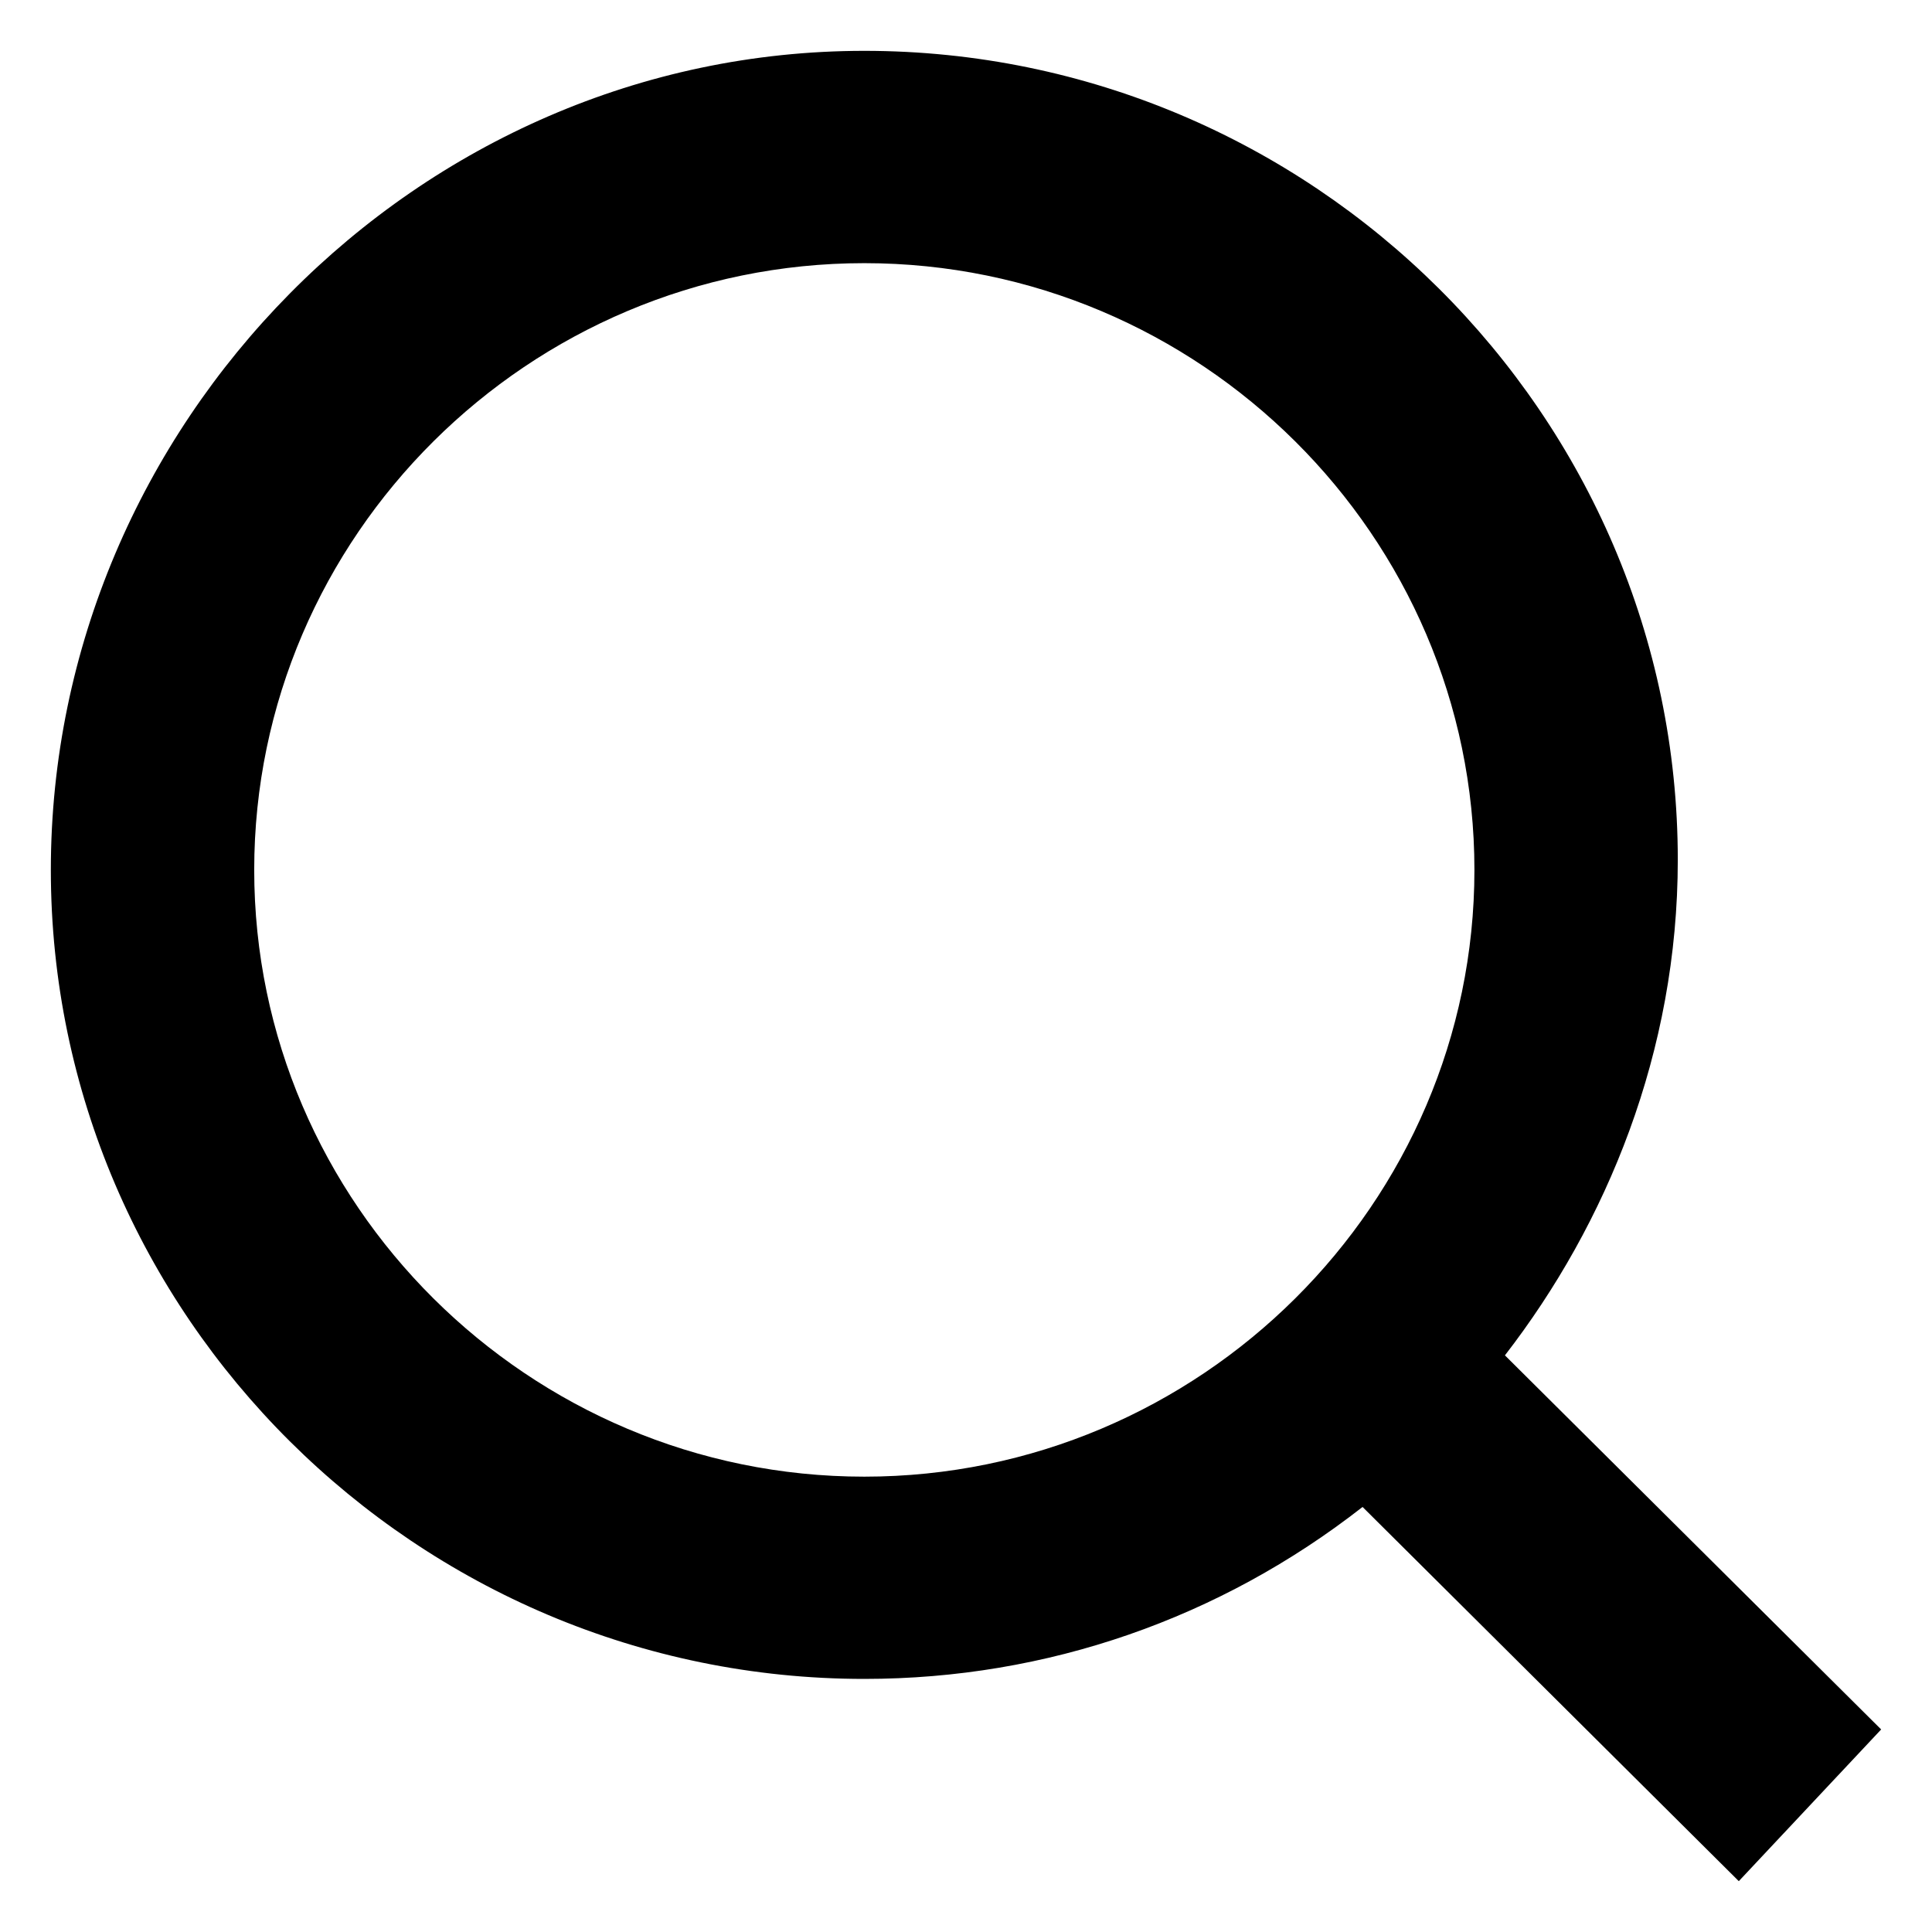
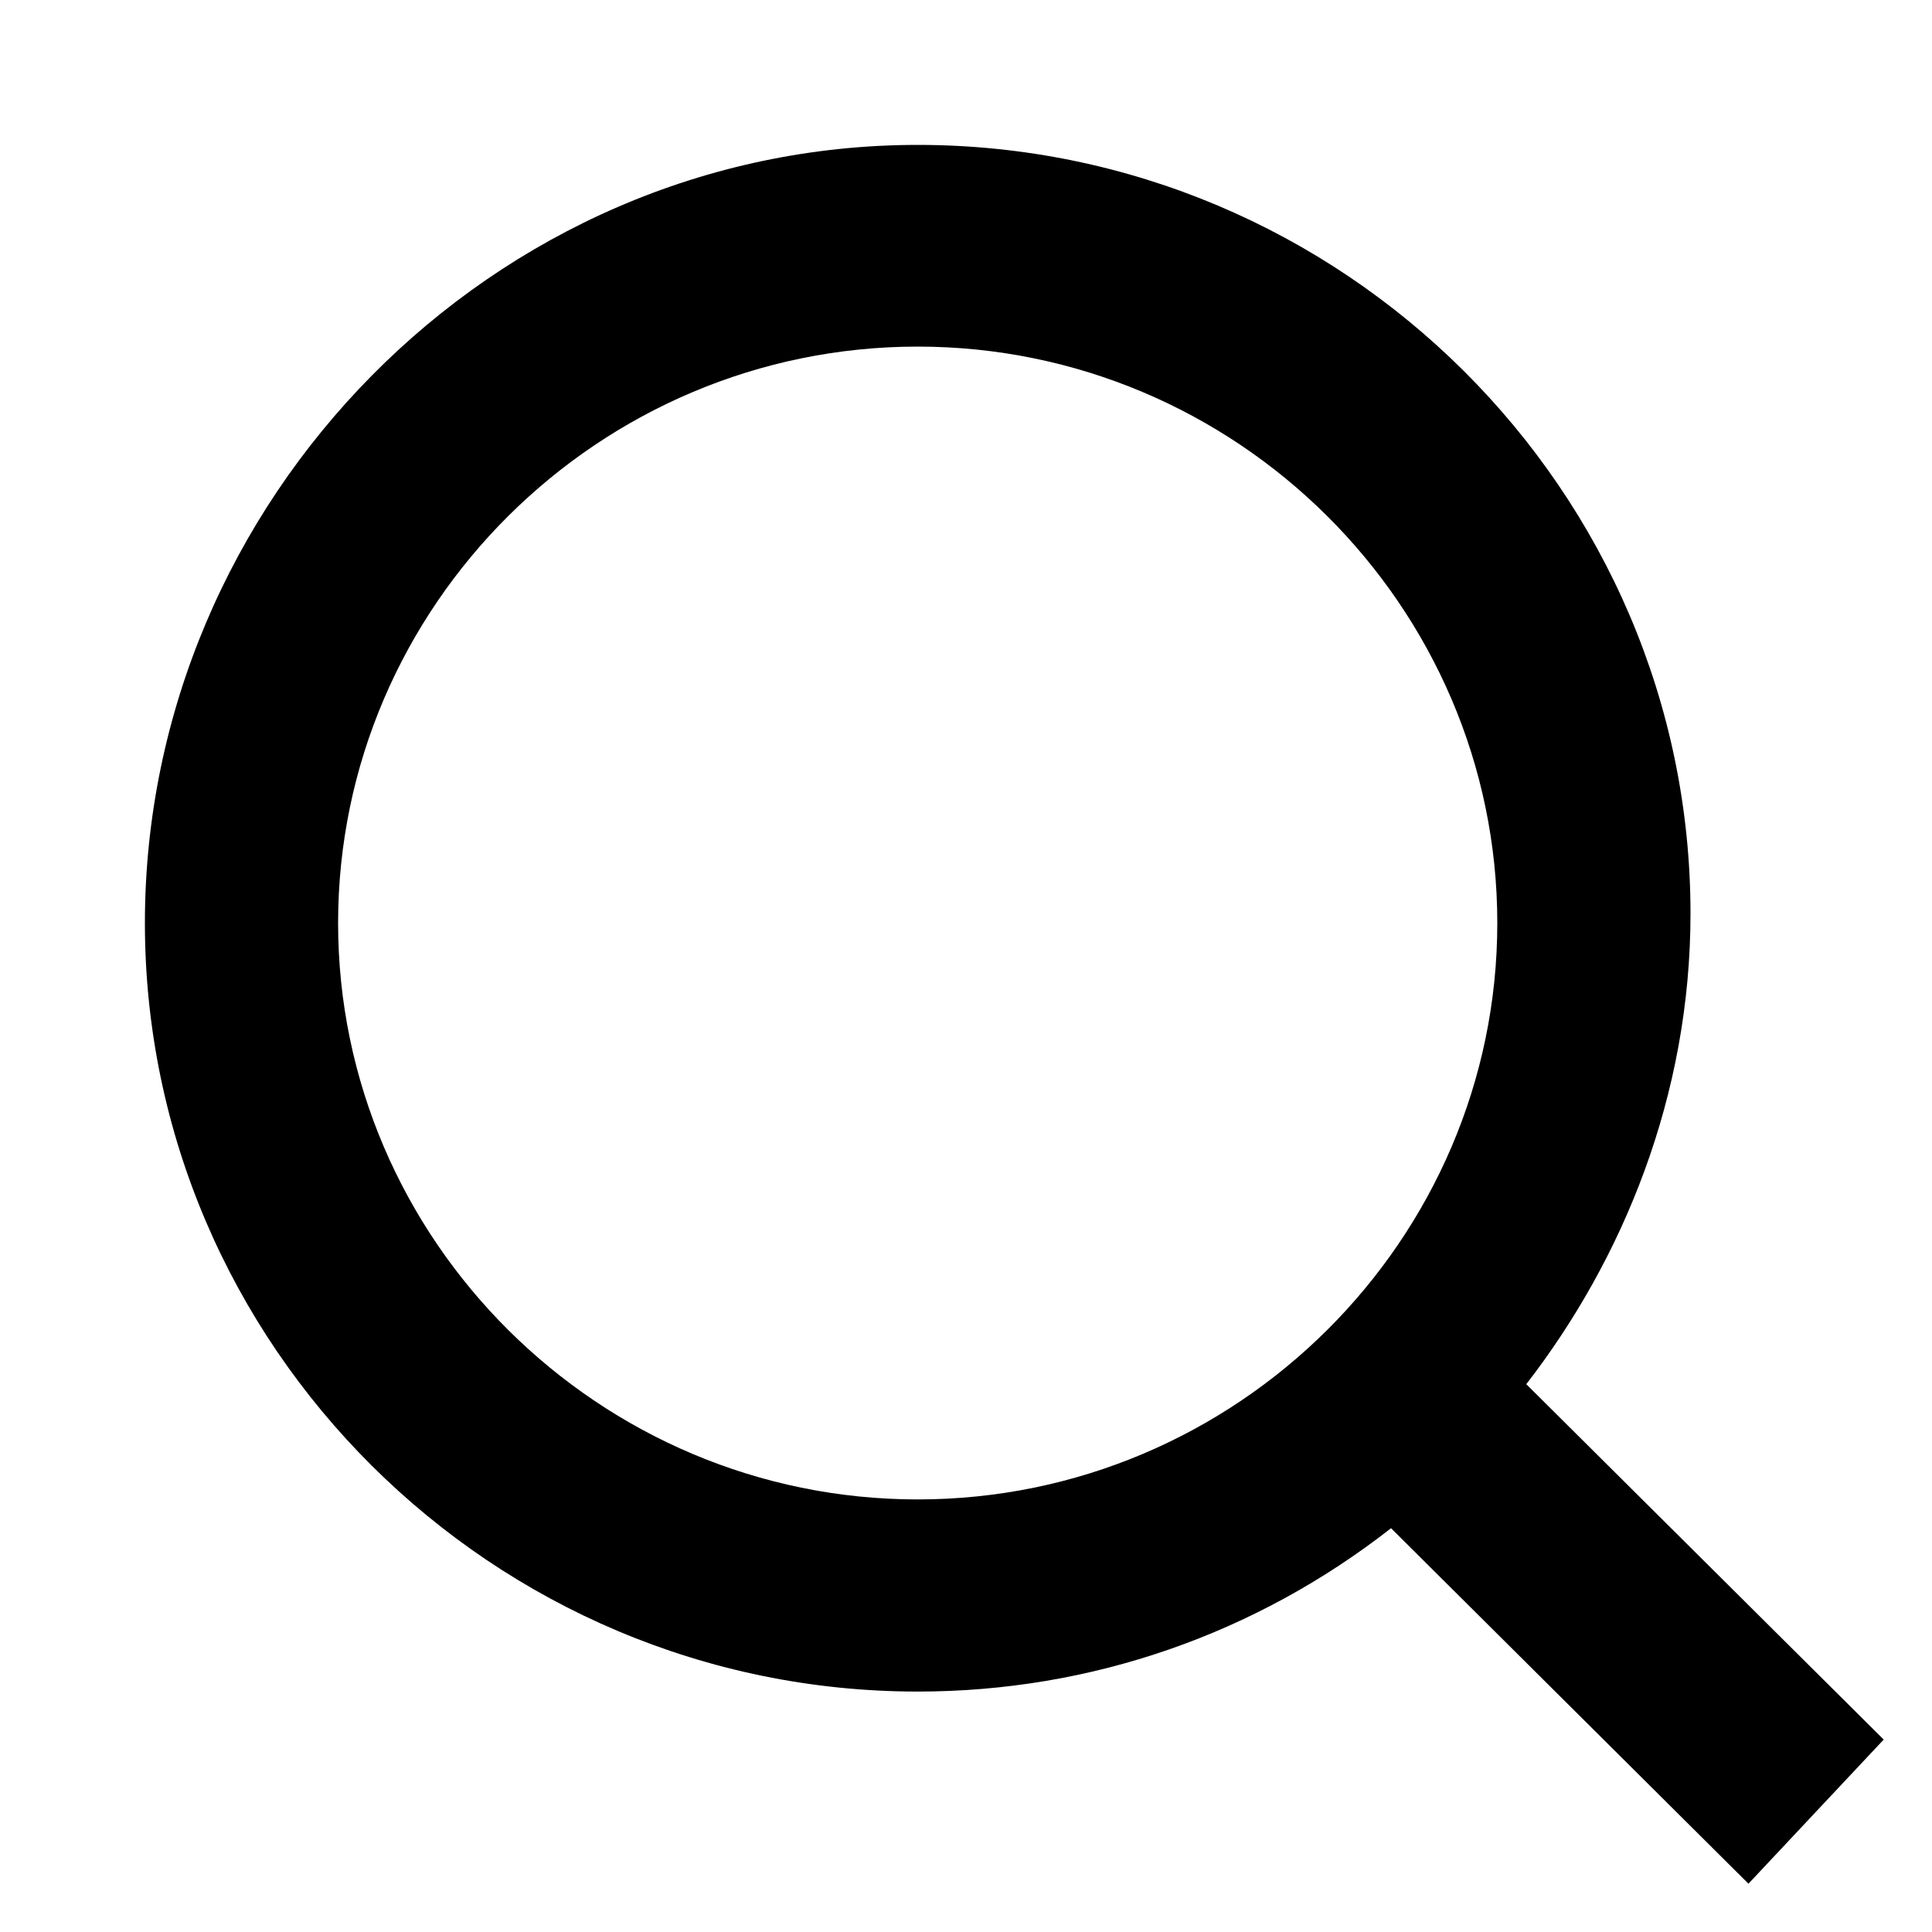
- <svg xmlns="http://www.w3.org/2000/svg" width="19" height="19" viewBox="0 0 19 19" fill="none">
-   <path d="M18.5 17.008L14.8 13.329C15.8 12.036 16.5 10.345 16.5 8.456C16.5 4.08 12.9 0.5 8.5 0.5C4.1 0.5 0.5 4.18 0.5 8.555C0.5 12.931 4.1 16.511 8.5 16.511C10.3 16.511 12 15.914 13.4 14.82L17.1 18.5L18.5 17.008ZM8.5 14.522C5.2 14.522 2.5 11.837 2.5 8.555C2.5 5.273 5.2 2.588 8.5 2.588C11.8 2.588 14.5 5.273 14.5 8.555C14.5 11.837 11.8 14.522 8.5 14.522Z" fill="black" />
+ <svg xmlns="http://www.w3.org/2000/svg" width="20" height="20" viewBox="0 0 20 20" fill="none">
+   <path d="M19.5 18.008L15.8 14.329C16.8 13.036 17.5 11.345 17.5 9.456C17.5 5.08 13.9 1.5 9.5 1.5C5.1 1.5 1.5 5.18 1.5 9.555C1.5 13.931 5.1 17.511 9.5 17.511C11.3 17.511 13 16.914 14.4 15.82L18.1 19.5L19.5 18.008ZM9.5 15.522C6.2 15.522 3.5 12.837 3.5 9.555C3.5 6.273 6.2 3.588 9.5 3.588C12.8 3.588 15.5 6.273 15.5 9.555C15.5 12.837 12.8 15.522 9.5 15.522Z" fill="black" />
</svg>
